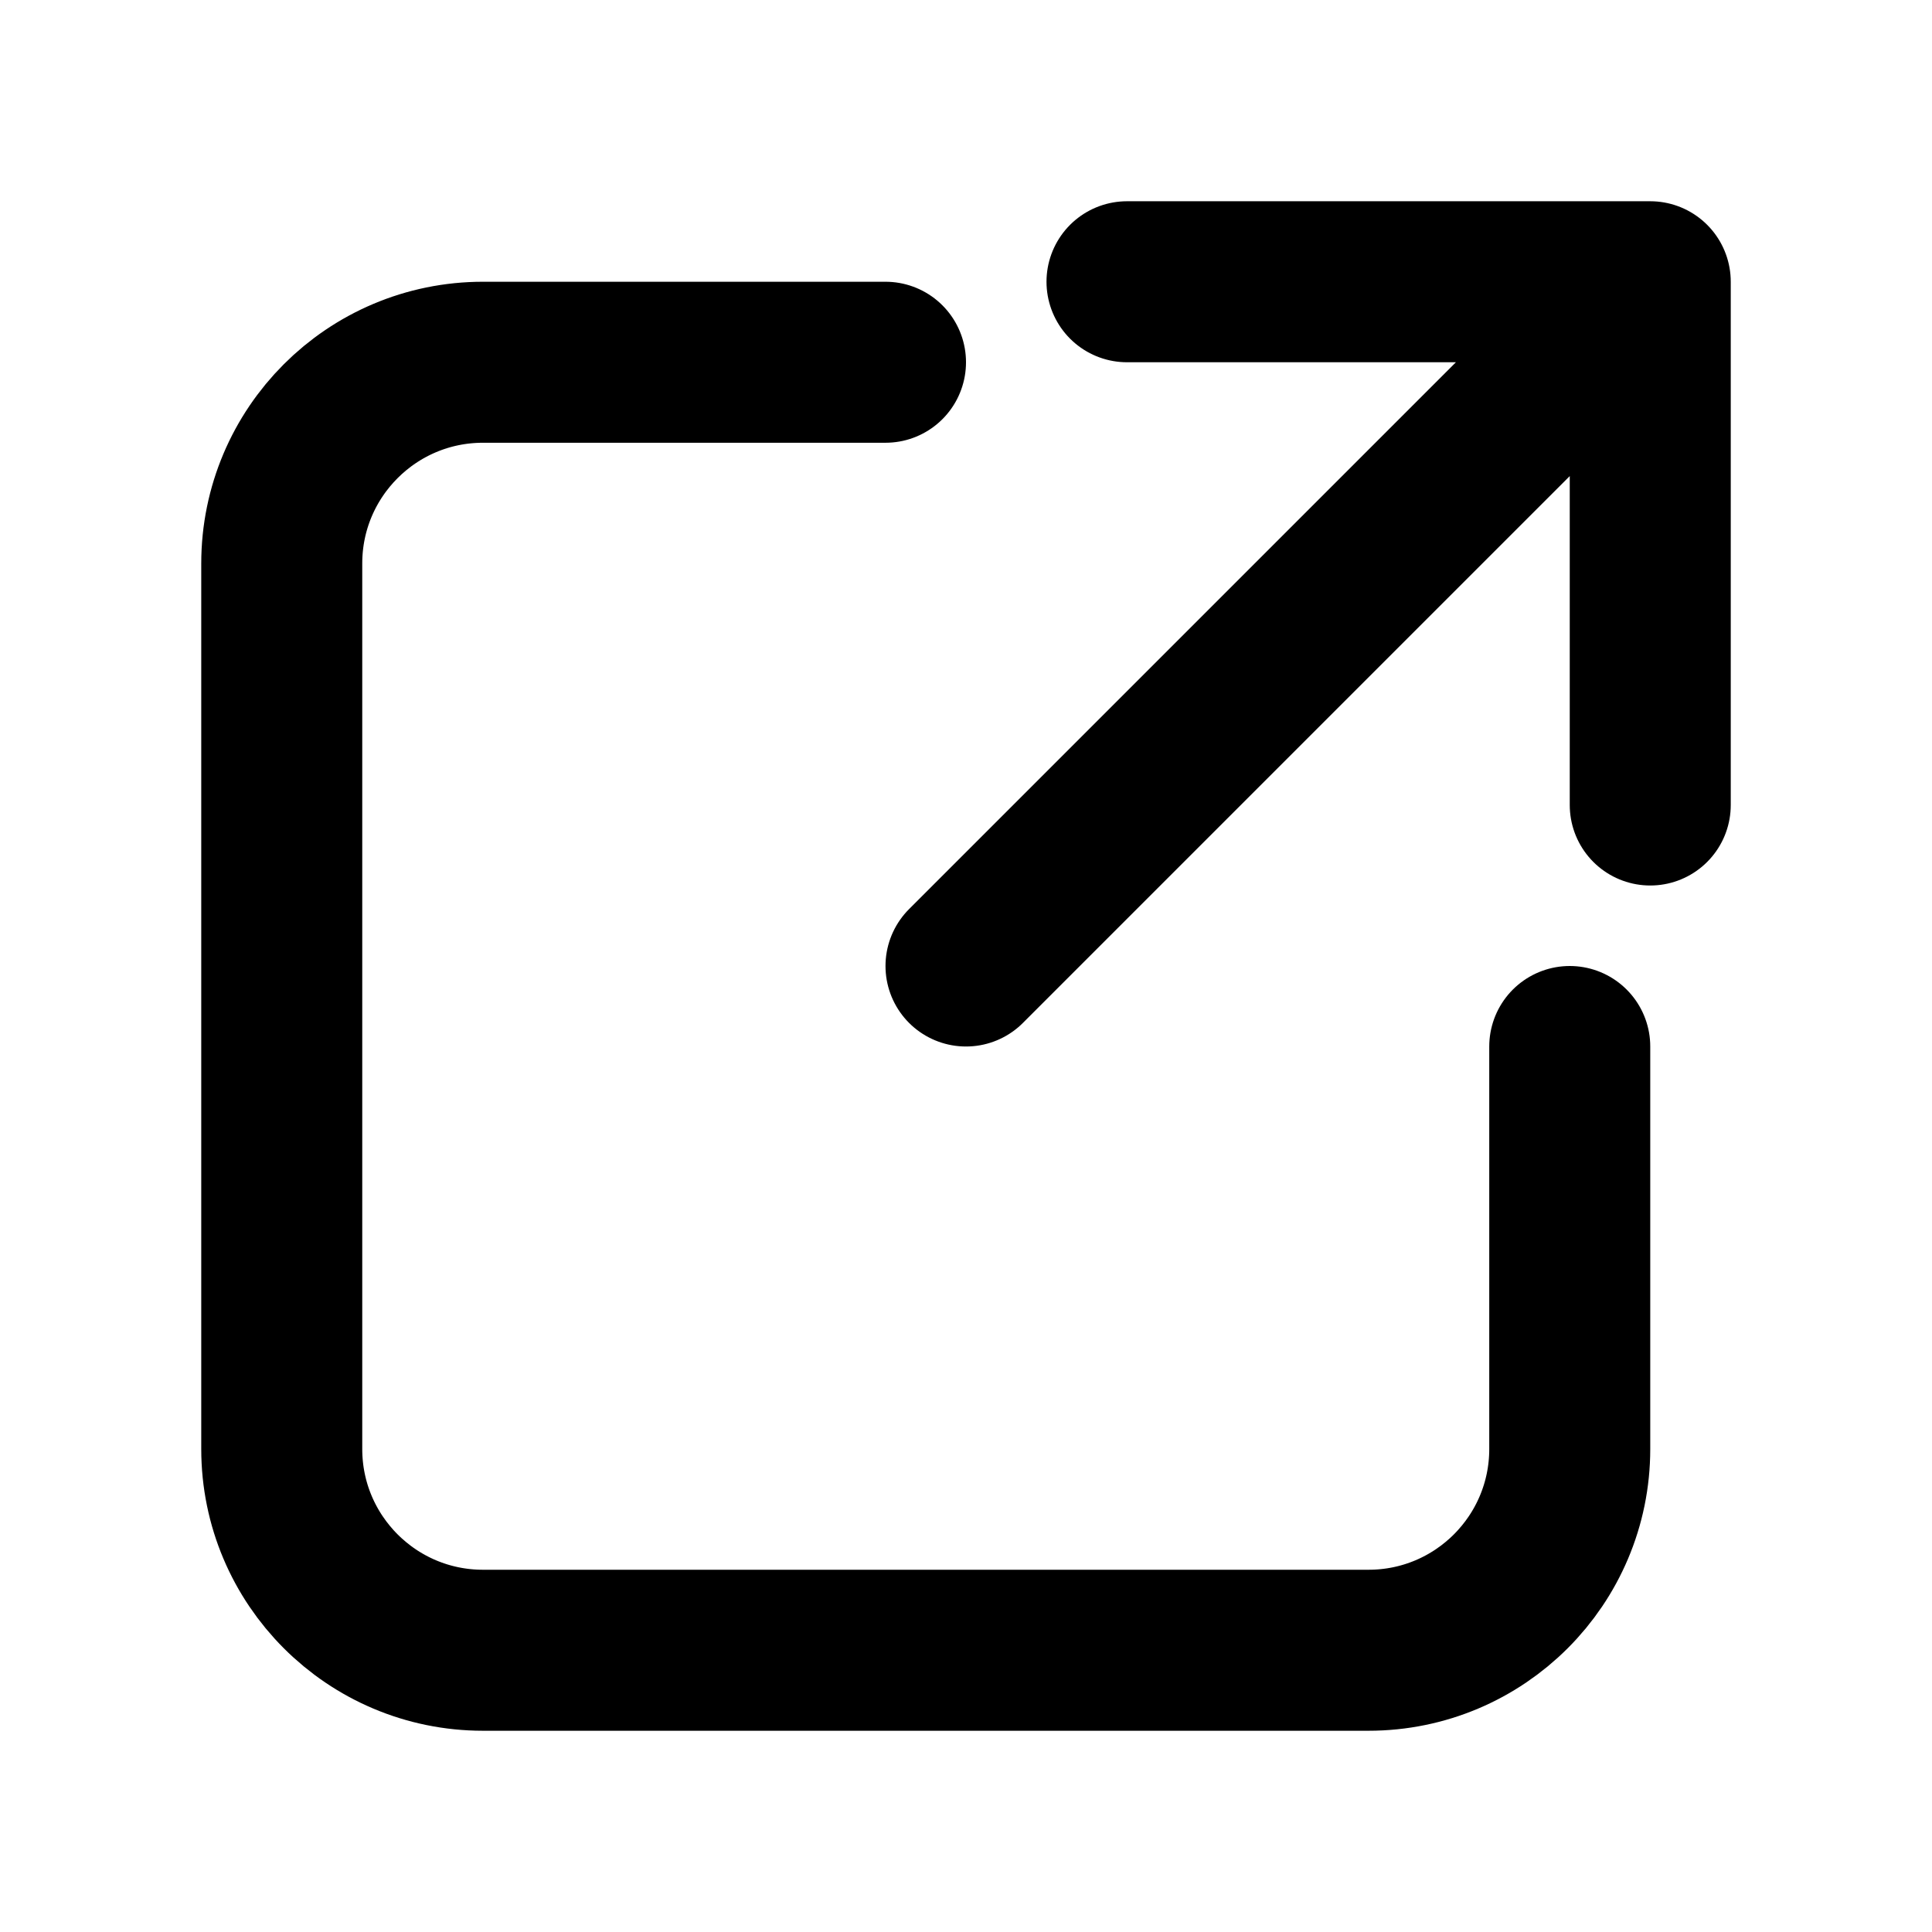
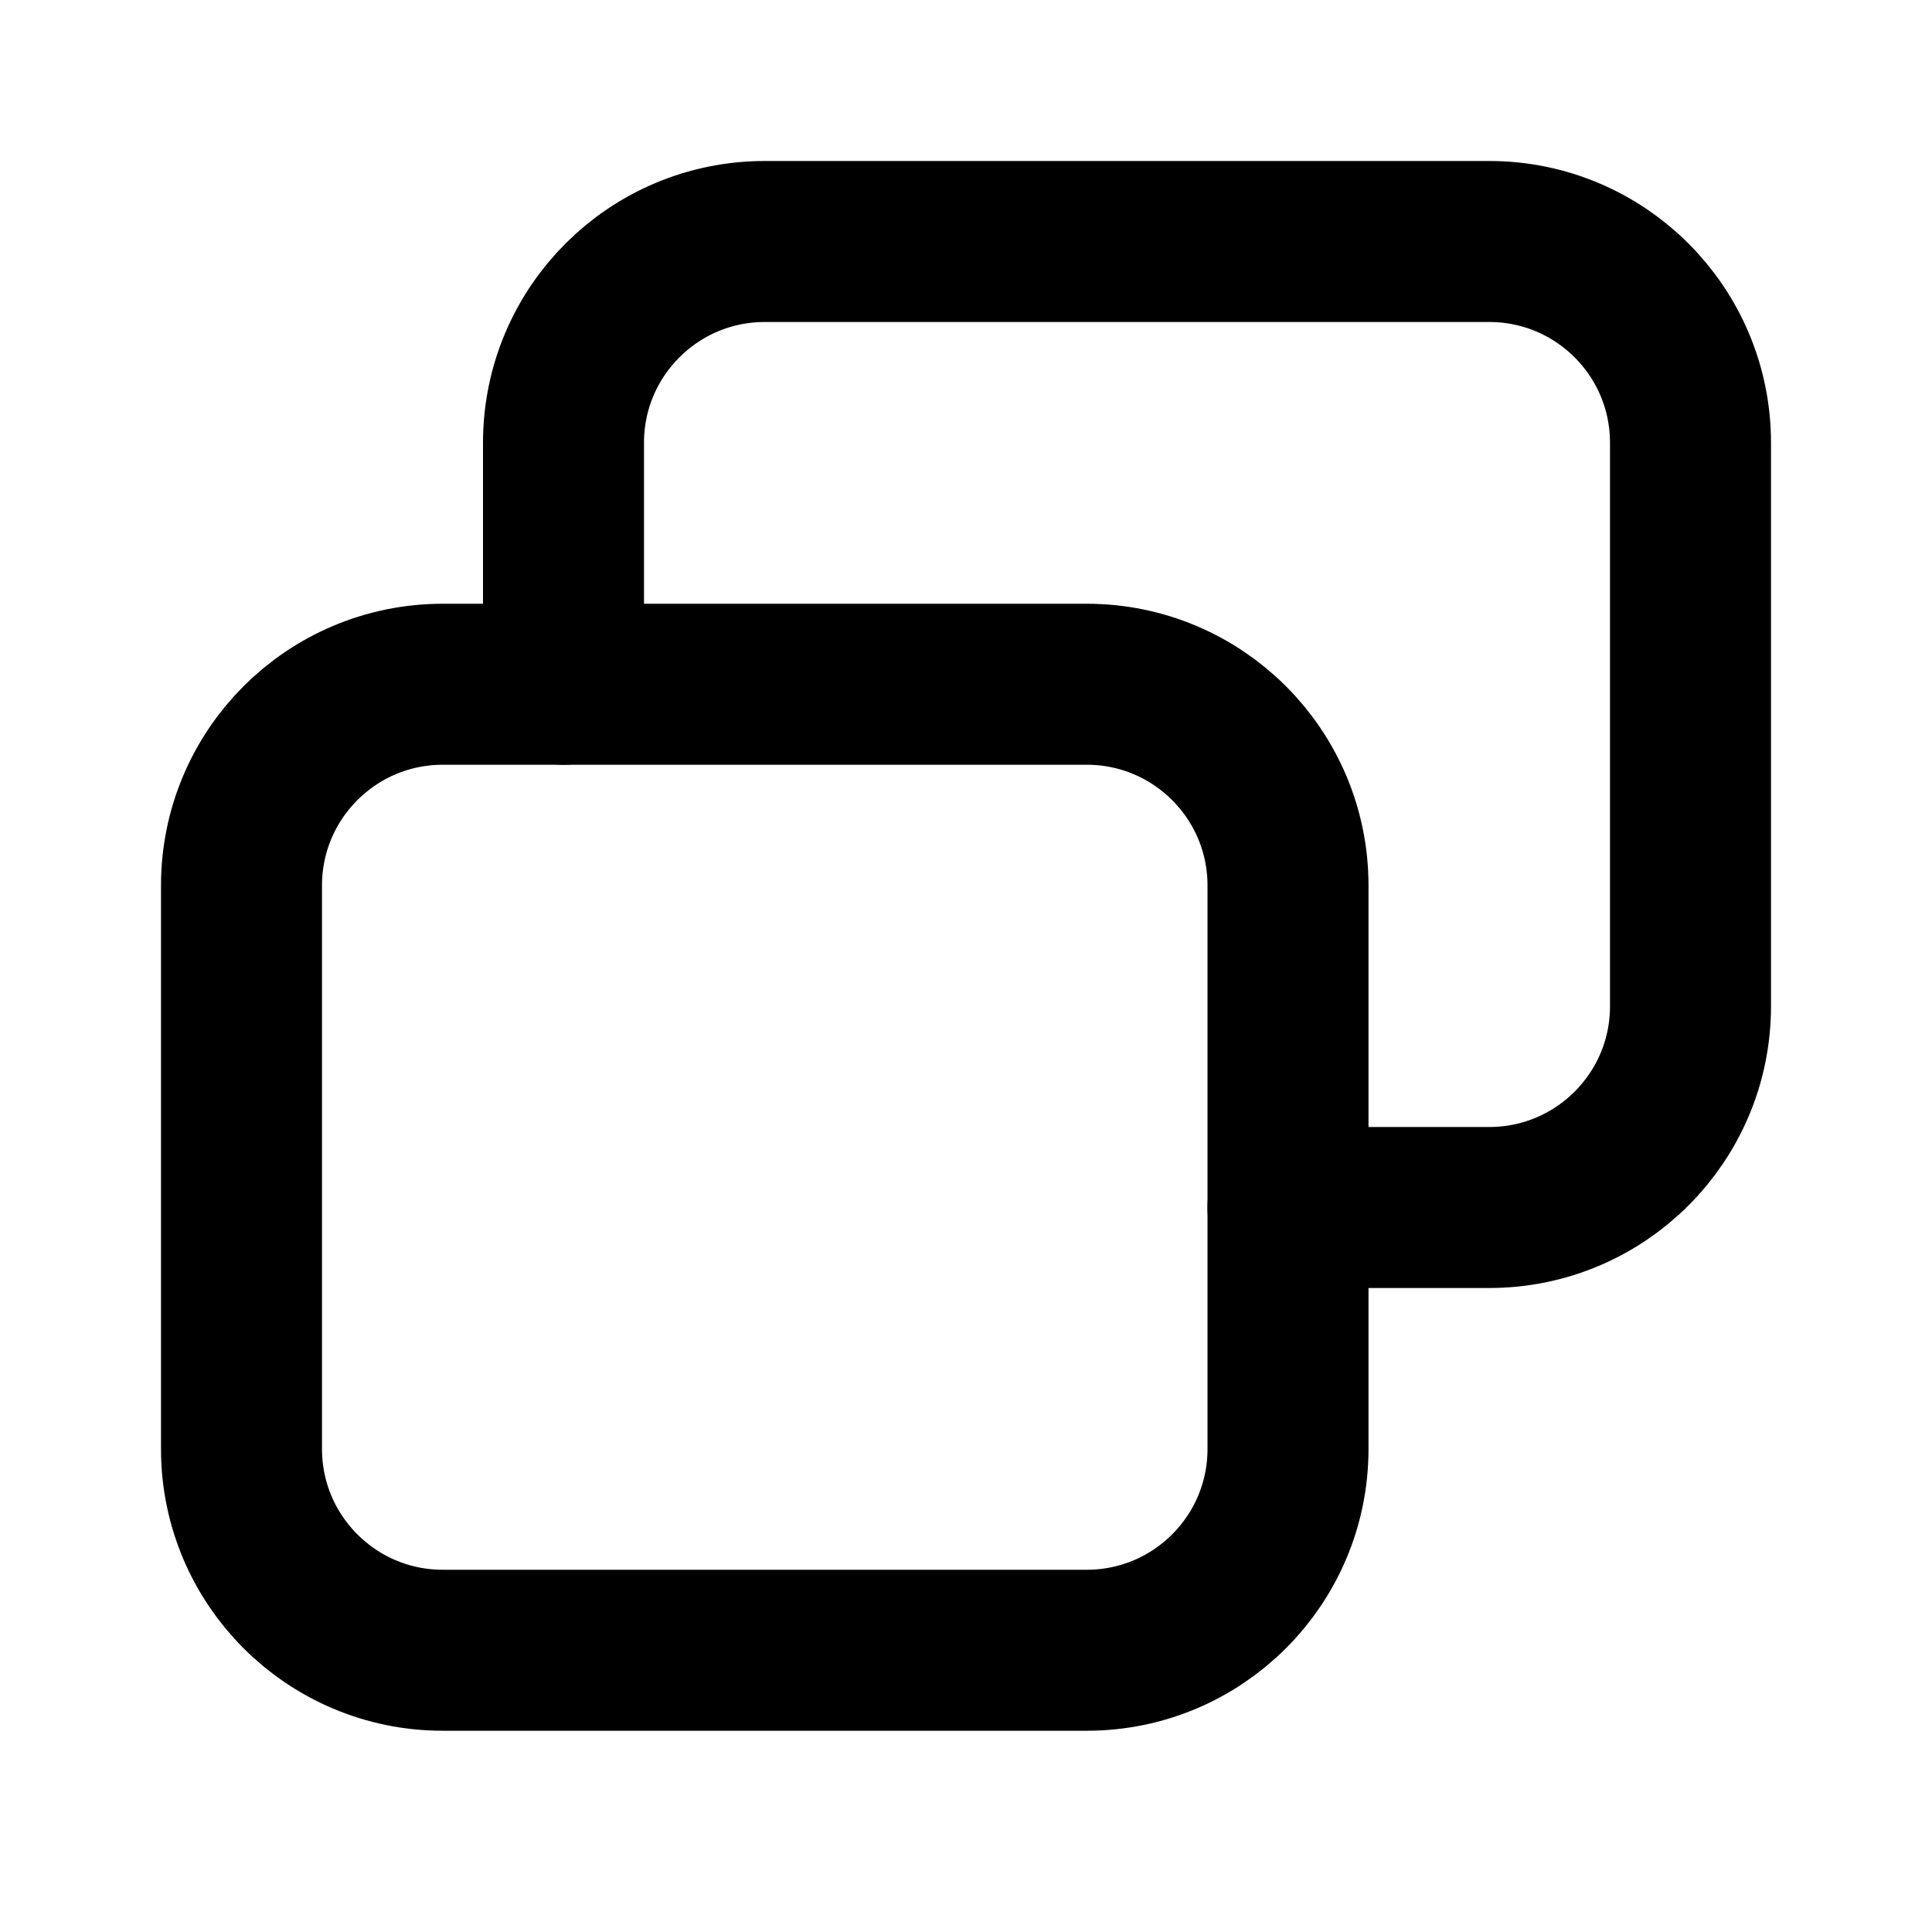
<svg xmlns="http://www.w3.org/2000/svg" viewBox="0 0 24 24" width="24" height="24">
-   <path fill="none" stroke="#000" stroke-width="2" stroke-linecap="round" stroke-linejoin="round" d="M11 4.5H6A2.5 2.5 0 0 0 3.5 7V18A2.5 2.5 0 0 0 6 20.5H17A2.5 2.5 0 0 0 19.5 18V13M14 3.5H20.5V10M20.5 3.5L12 12" />
+   <rect fill="none" stroke="#000" stroke-width="2" stroke-linecap="round" stroke-linejoin="round" x="3" y="8.5" width="13" height="12" rx="2.5" />
+   <path fill="none" stroke="#000" stroke-width="2" stroke-linecap="round" stroke-linejoin="round" d="M7 8.5V5.5A2.5 2.5 0 0 1 9.5 3H18.5A2.5 2.5 0 0 1 21 5.5V12.5A2.5 2.5 0 0 1 18.5 15H16" />
</svg>
